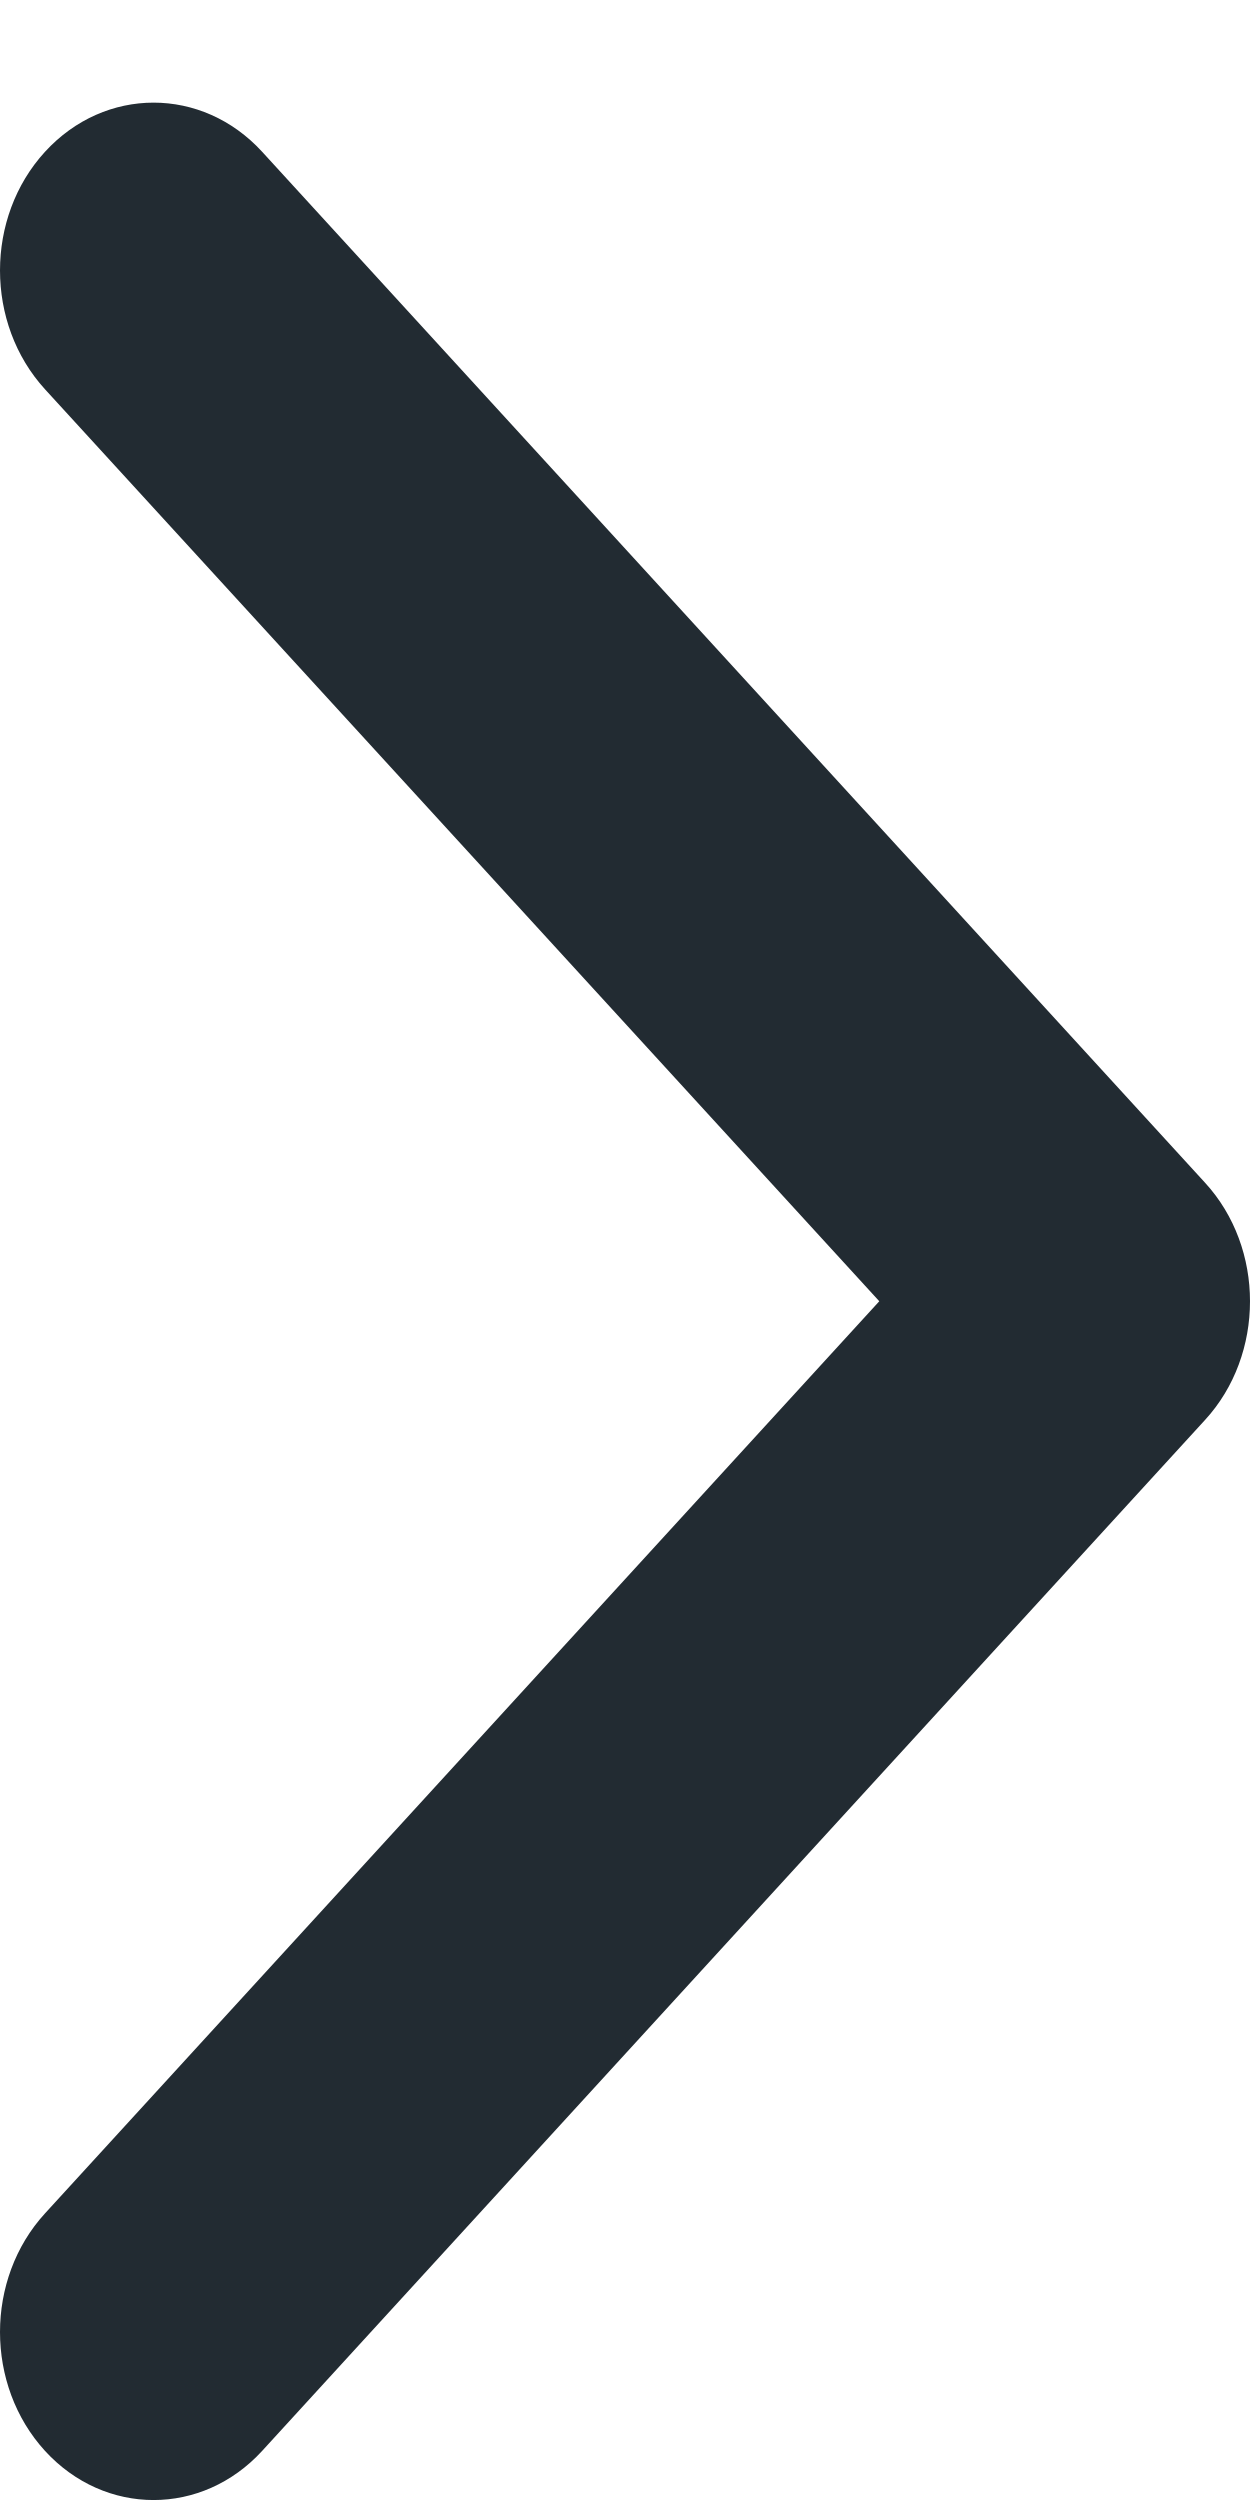
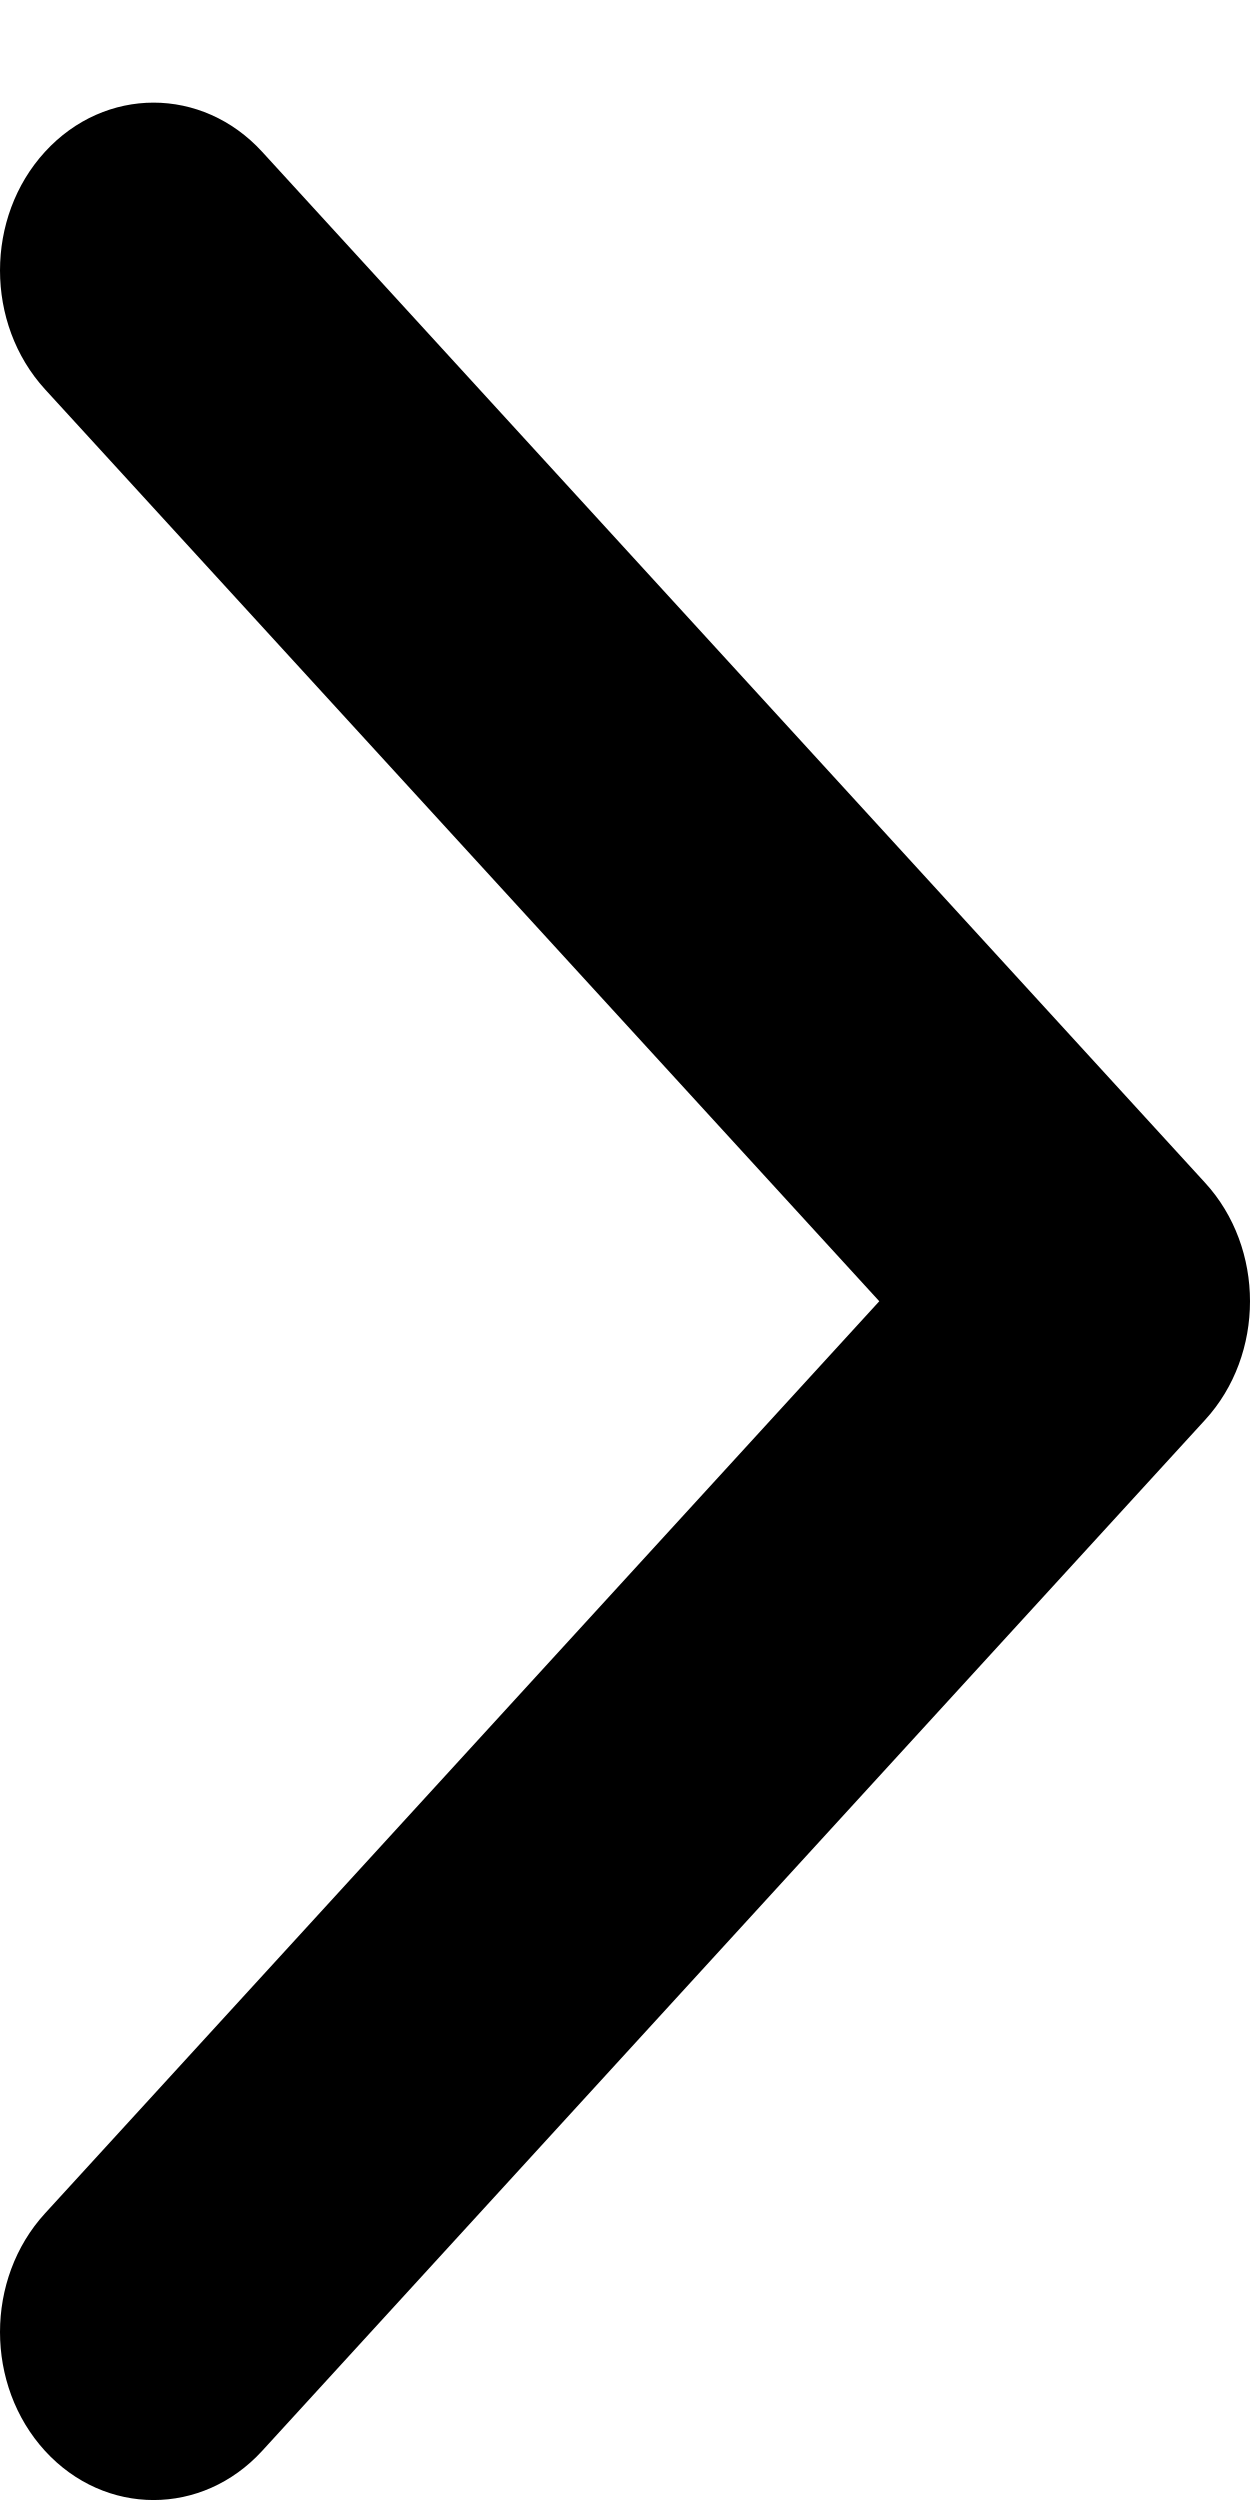
- <svg xmlns="http://www.w3.org/2000/svg" width="7" height="14" viewBox="0 0 7 14" fill="none">
-   <path d="M7 7.287C7 7.528 6.916 7.769 6.748 7.952L1.468 13.725C1.132 14.092 0.588 14.092 0.252 13.725C-0.084 13.357 -0.084 12.762 0.252 12.395L4.924 7.287L0.252 2.18C-0.084 1.812 -0.084 1.217 0.252 0.85C0.588 0.483 1.132 0.483 1.468 0.85L6.748 6.623C6.916 6.806 7 7.047 7 7.287Z" fill="#222B32" />
+ <svg xmlns="http://www.w3.org/2000/svg" width="7" height="14" viewBox="0 0 7 14">
+   <path d="M7 7.287C7 7.528 6.916 7.769 6.748 7.952L1.468 13.725C1.132 14.092 0.588 14.092 0.252 13.725C-0.084 13.357 -0.084 12.762 0.252 12.395L4.924 7.287L0.252 2.18C-0.084 1.812 -0.084 1.217 0.252 0.85C0.588 0.483 1.132 0.483 1.468 0.85L6.748 6.623C6.916 6.806 7 7.047 7 7.287Z" />
</svg>
